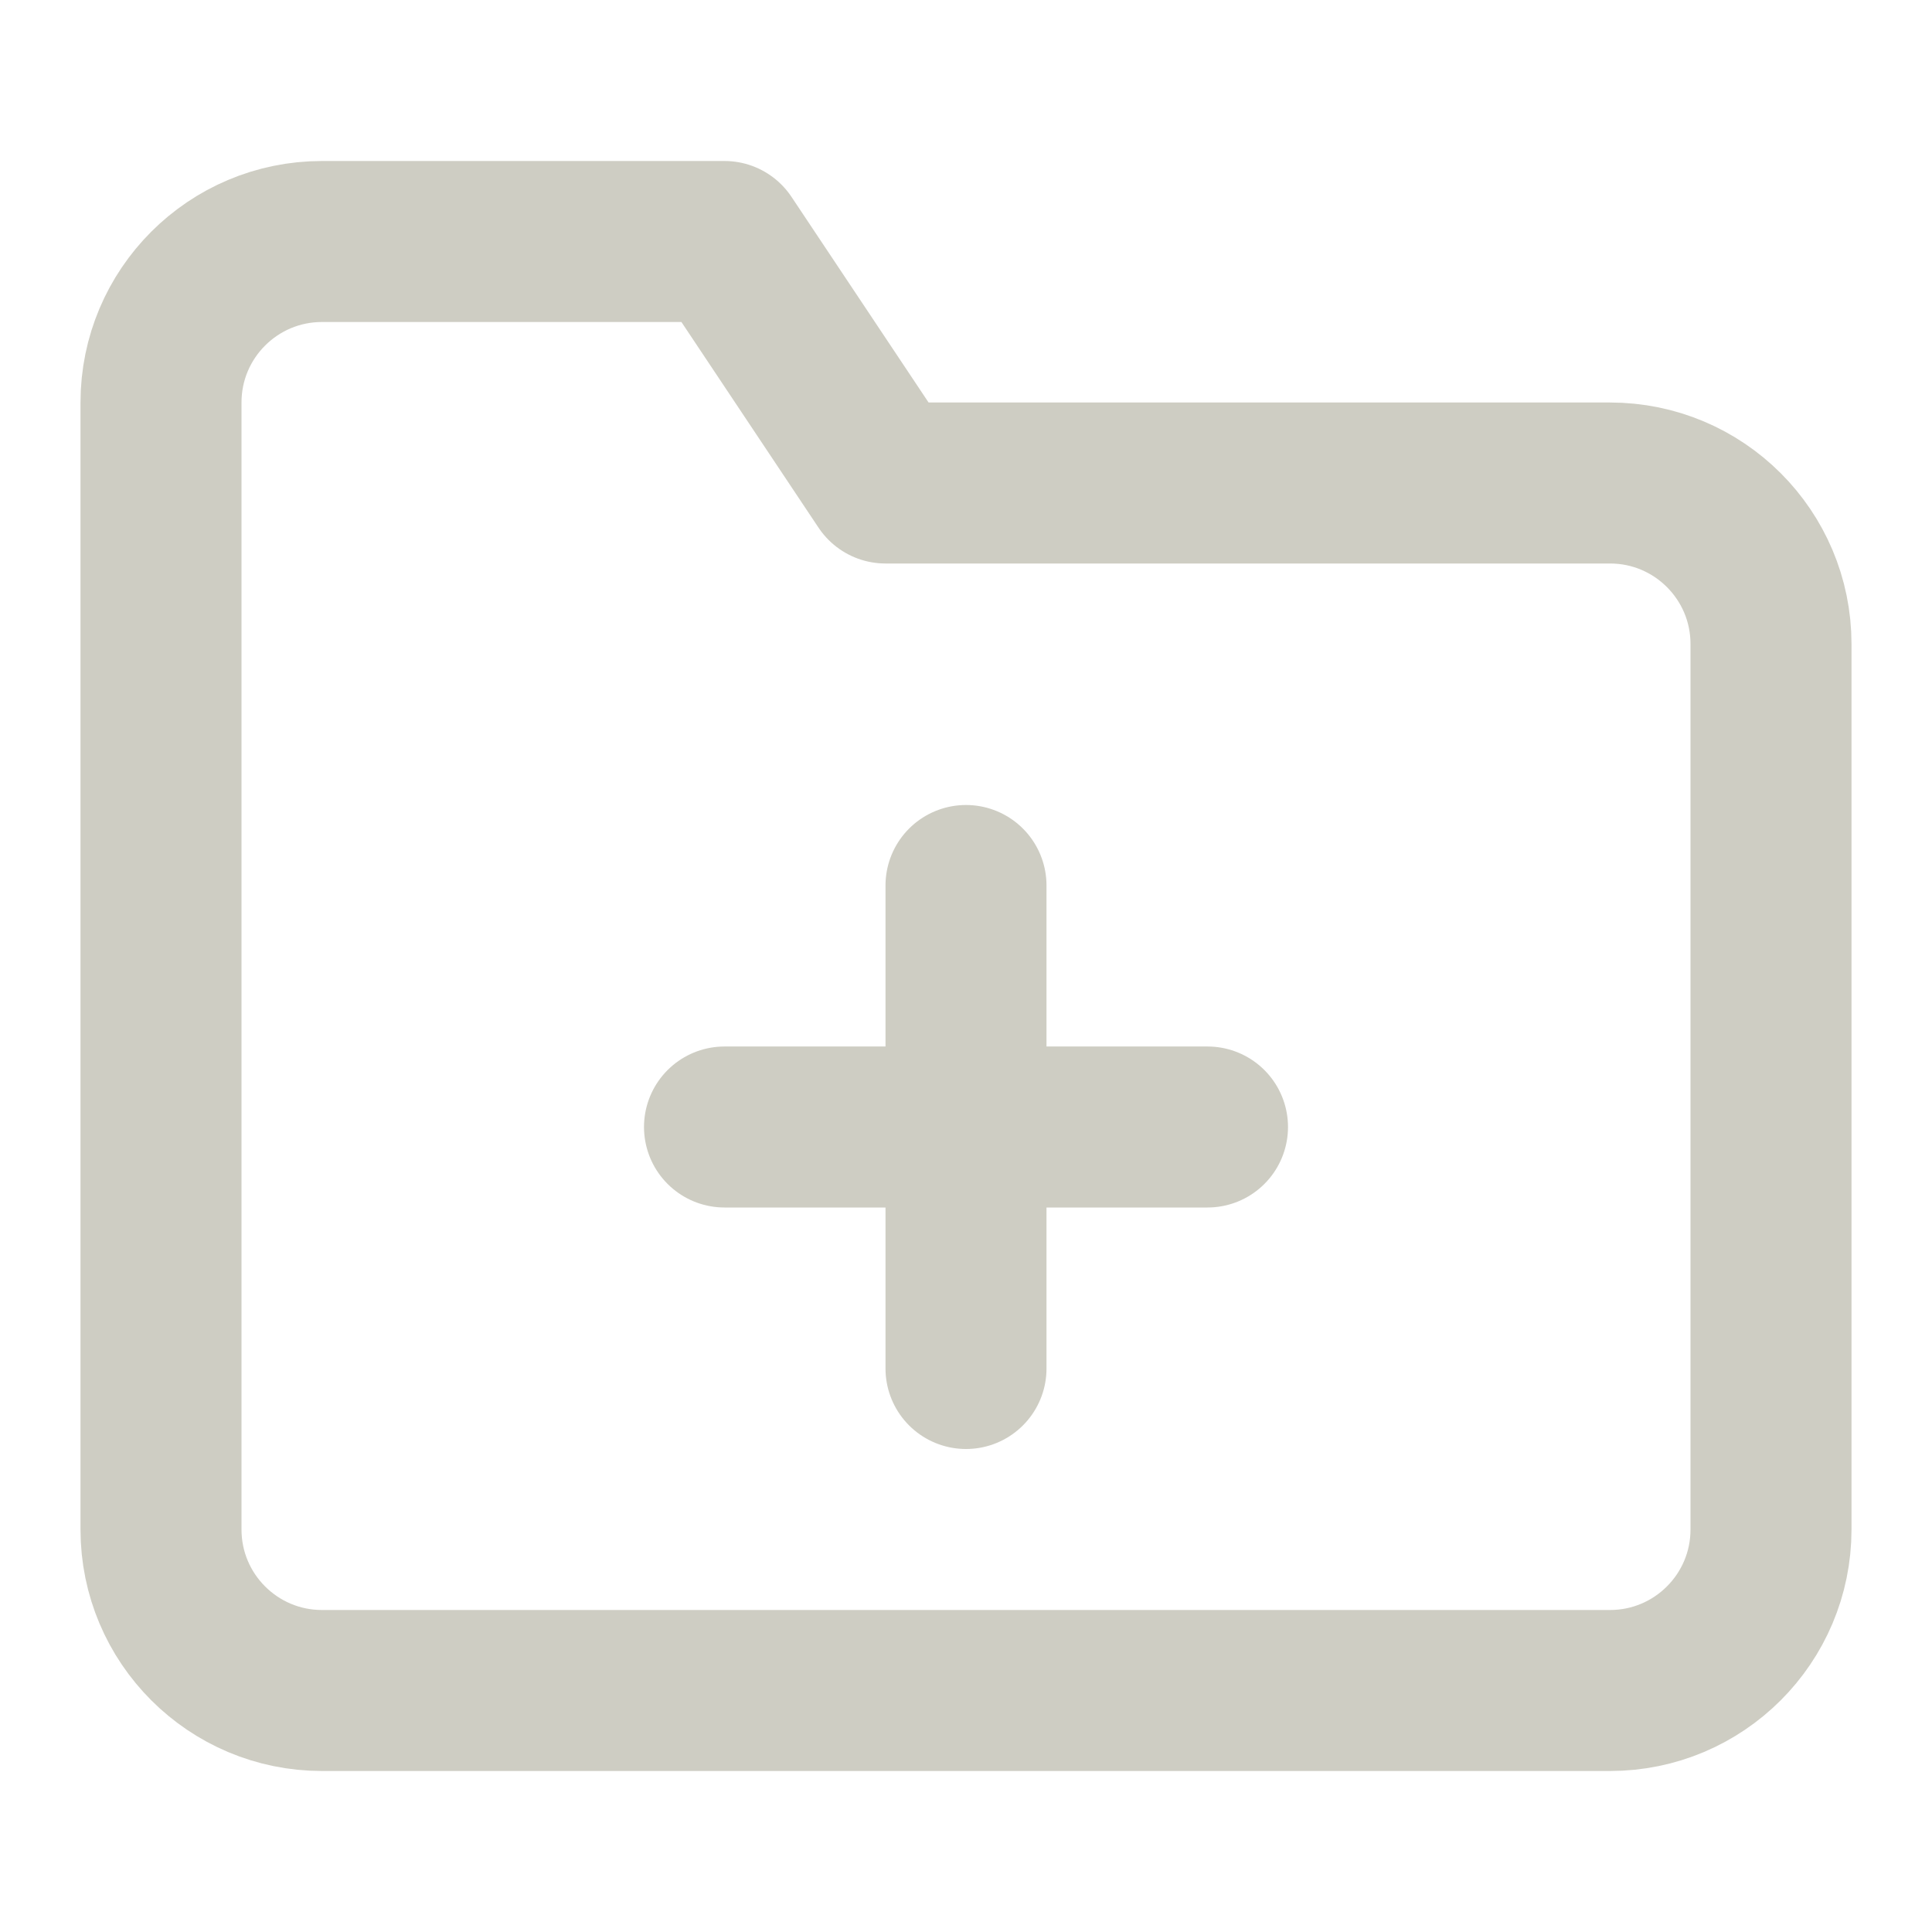
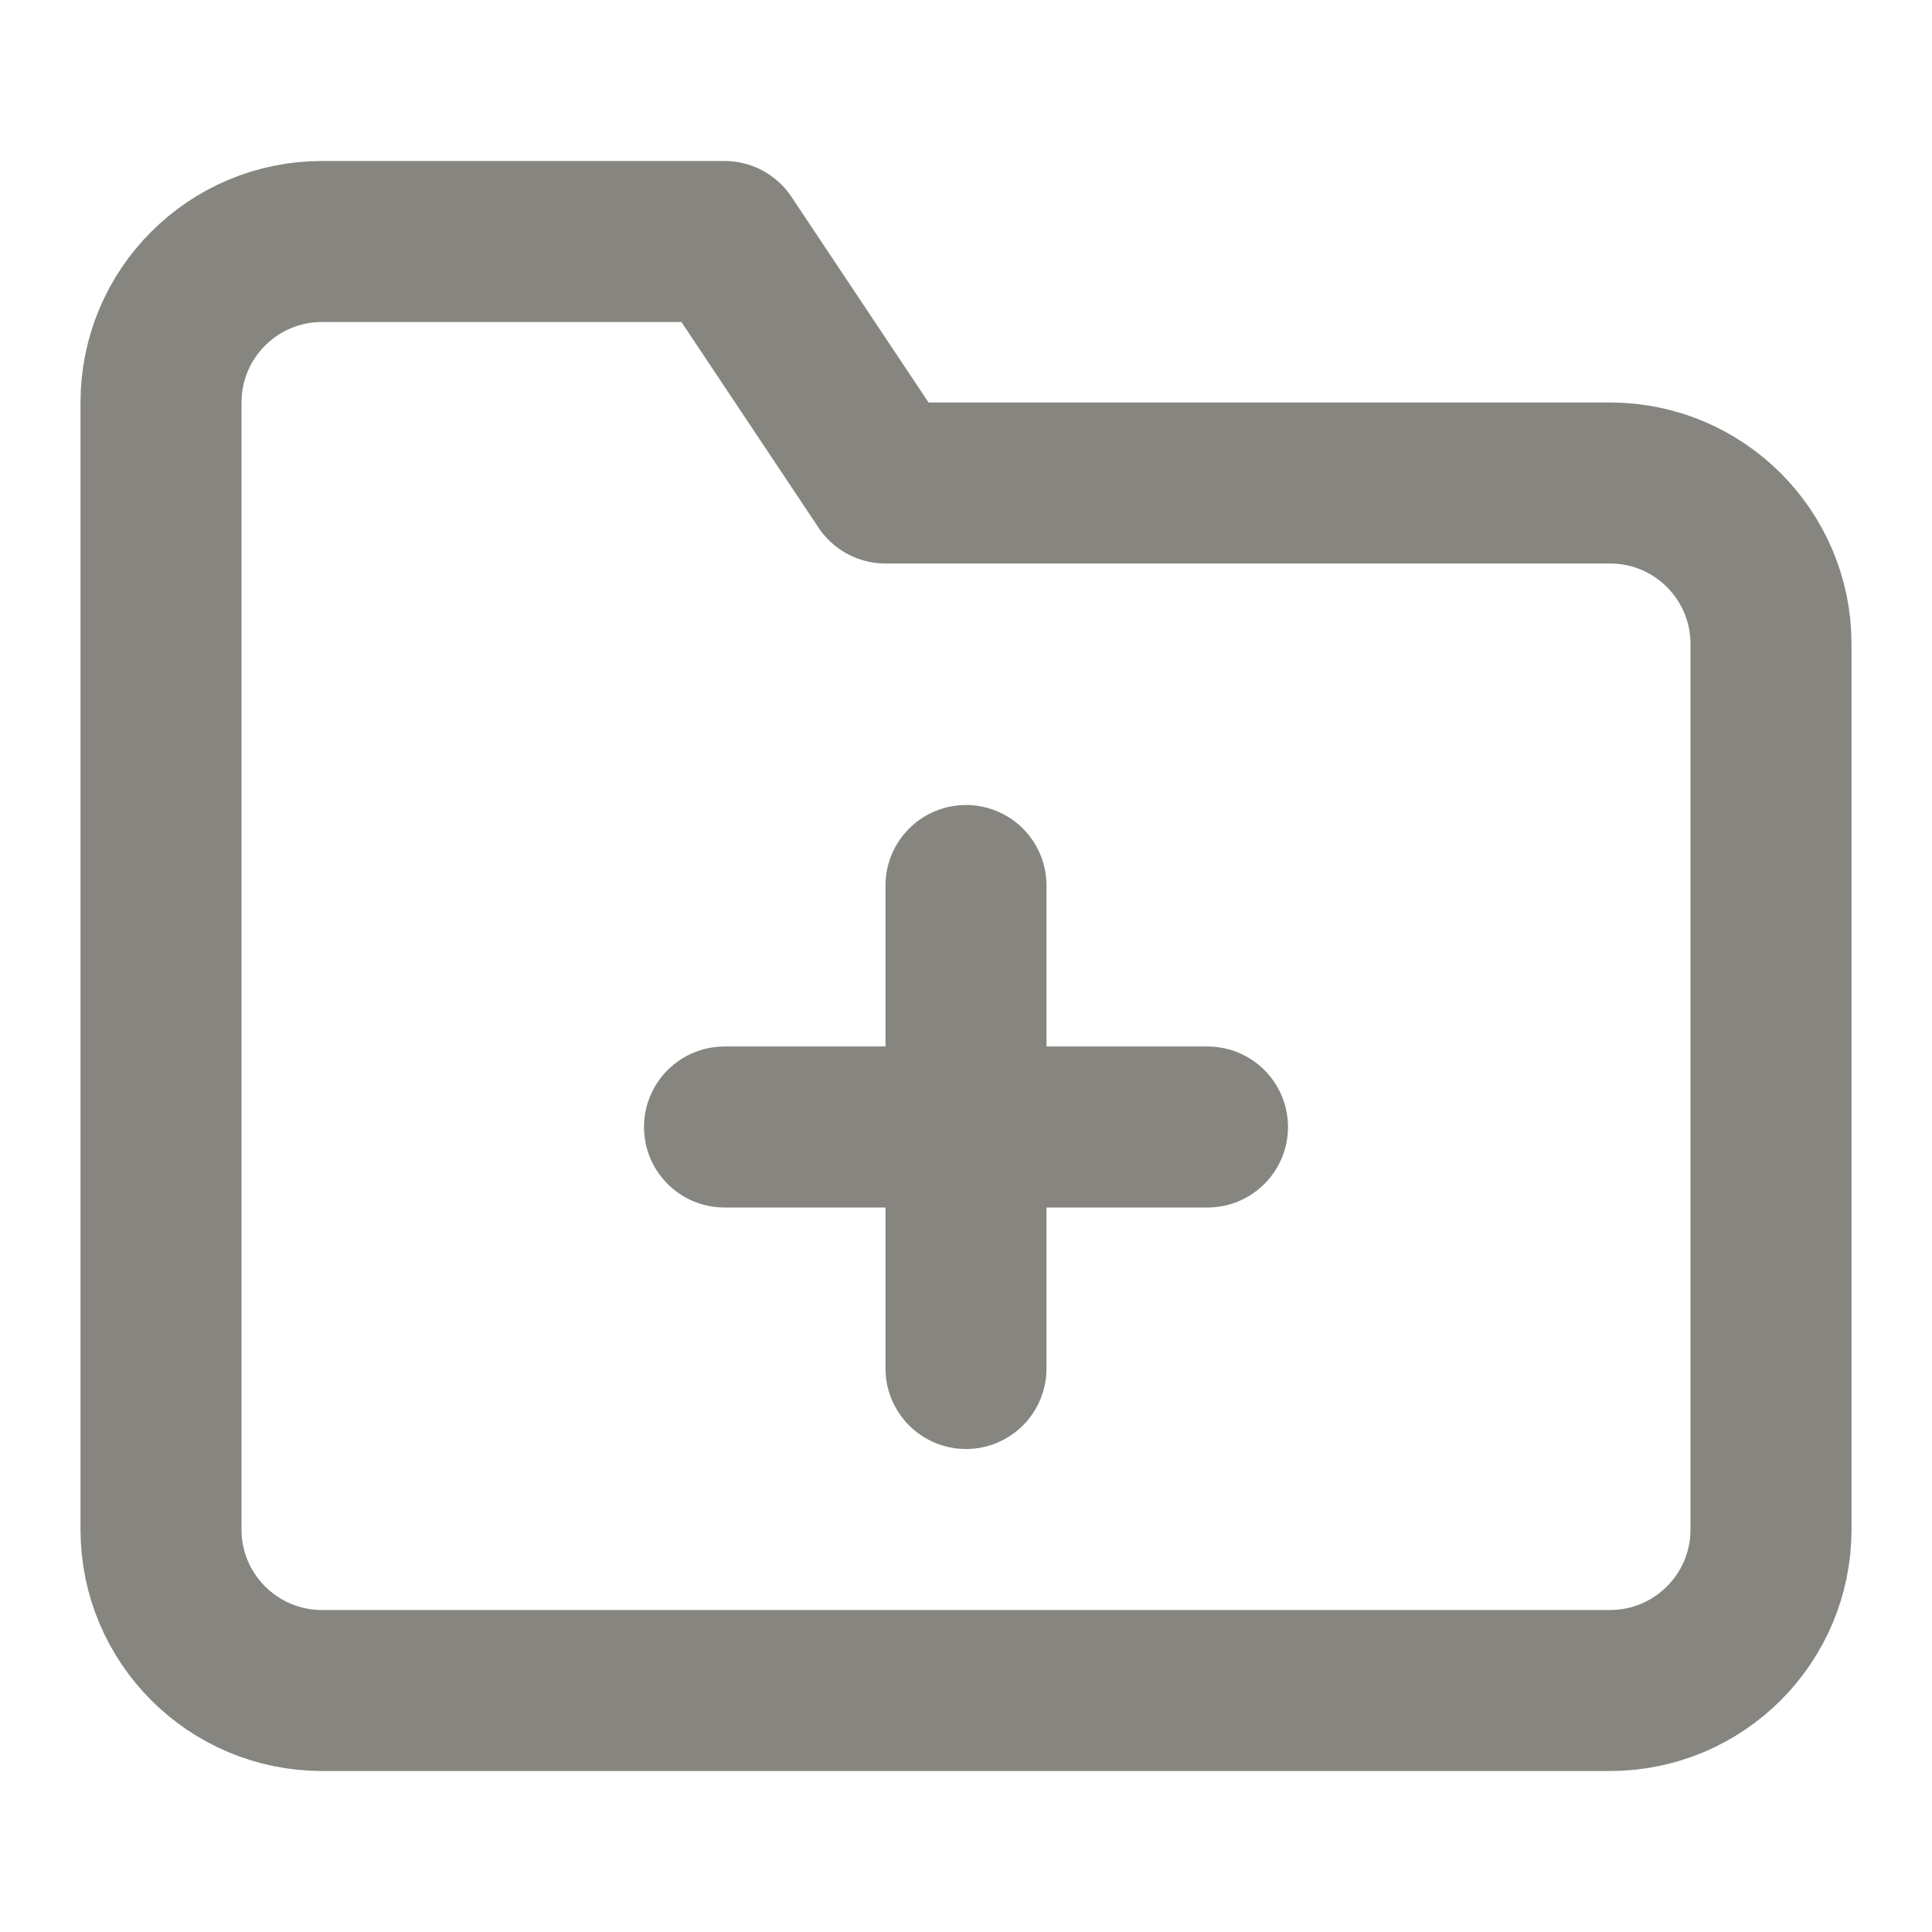
- <svg xmlns="http://www.w3.org/2000/svg" width="44" height="44" viewBox="0 0 24 24" fill="none" stroke="#CECDC3" stroke-width="2" stroke-linecap="round" stroke-linejoin="round" class="feather feather-folder-plus">
+ <svg xmlns="http://www.w3.org/2000/svg" width="44" height="44" viewBox="0 0 24 24" fill="none" stroke="#878580" stroke-width="2" stroke-linecap="round" stroke-linejoin="round" class="feather feather-folder-plus">
  <path d="M22 19a2 2 0 0 1-2 2H4a2 2 0 0 1-2-2V5a2 2 0 0 1 2-2h5l2 3h9a2 2 0 0 1 2 2z" />
  <line x1="12" y1="11" x2="12" y2="17" />
  <line x1="9" y1="14" x2="15" y2="14" />
</svg>
